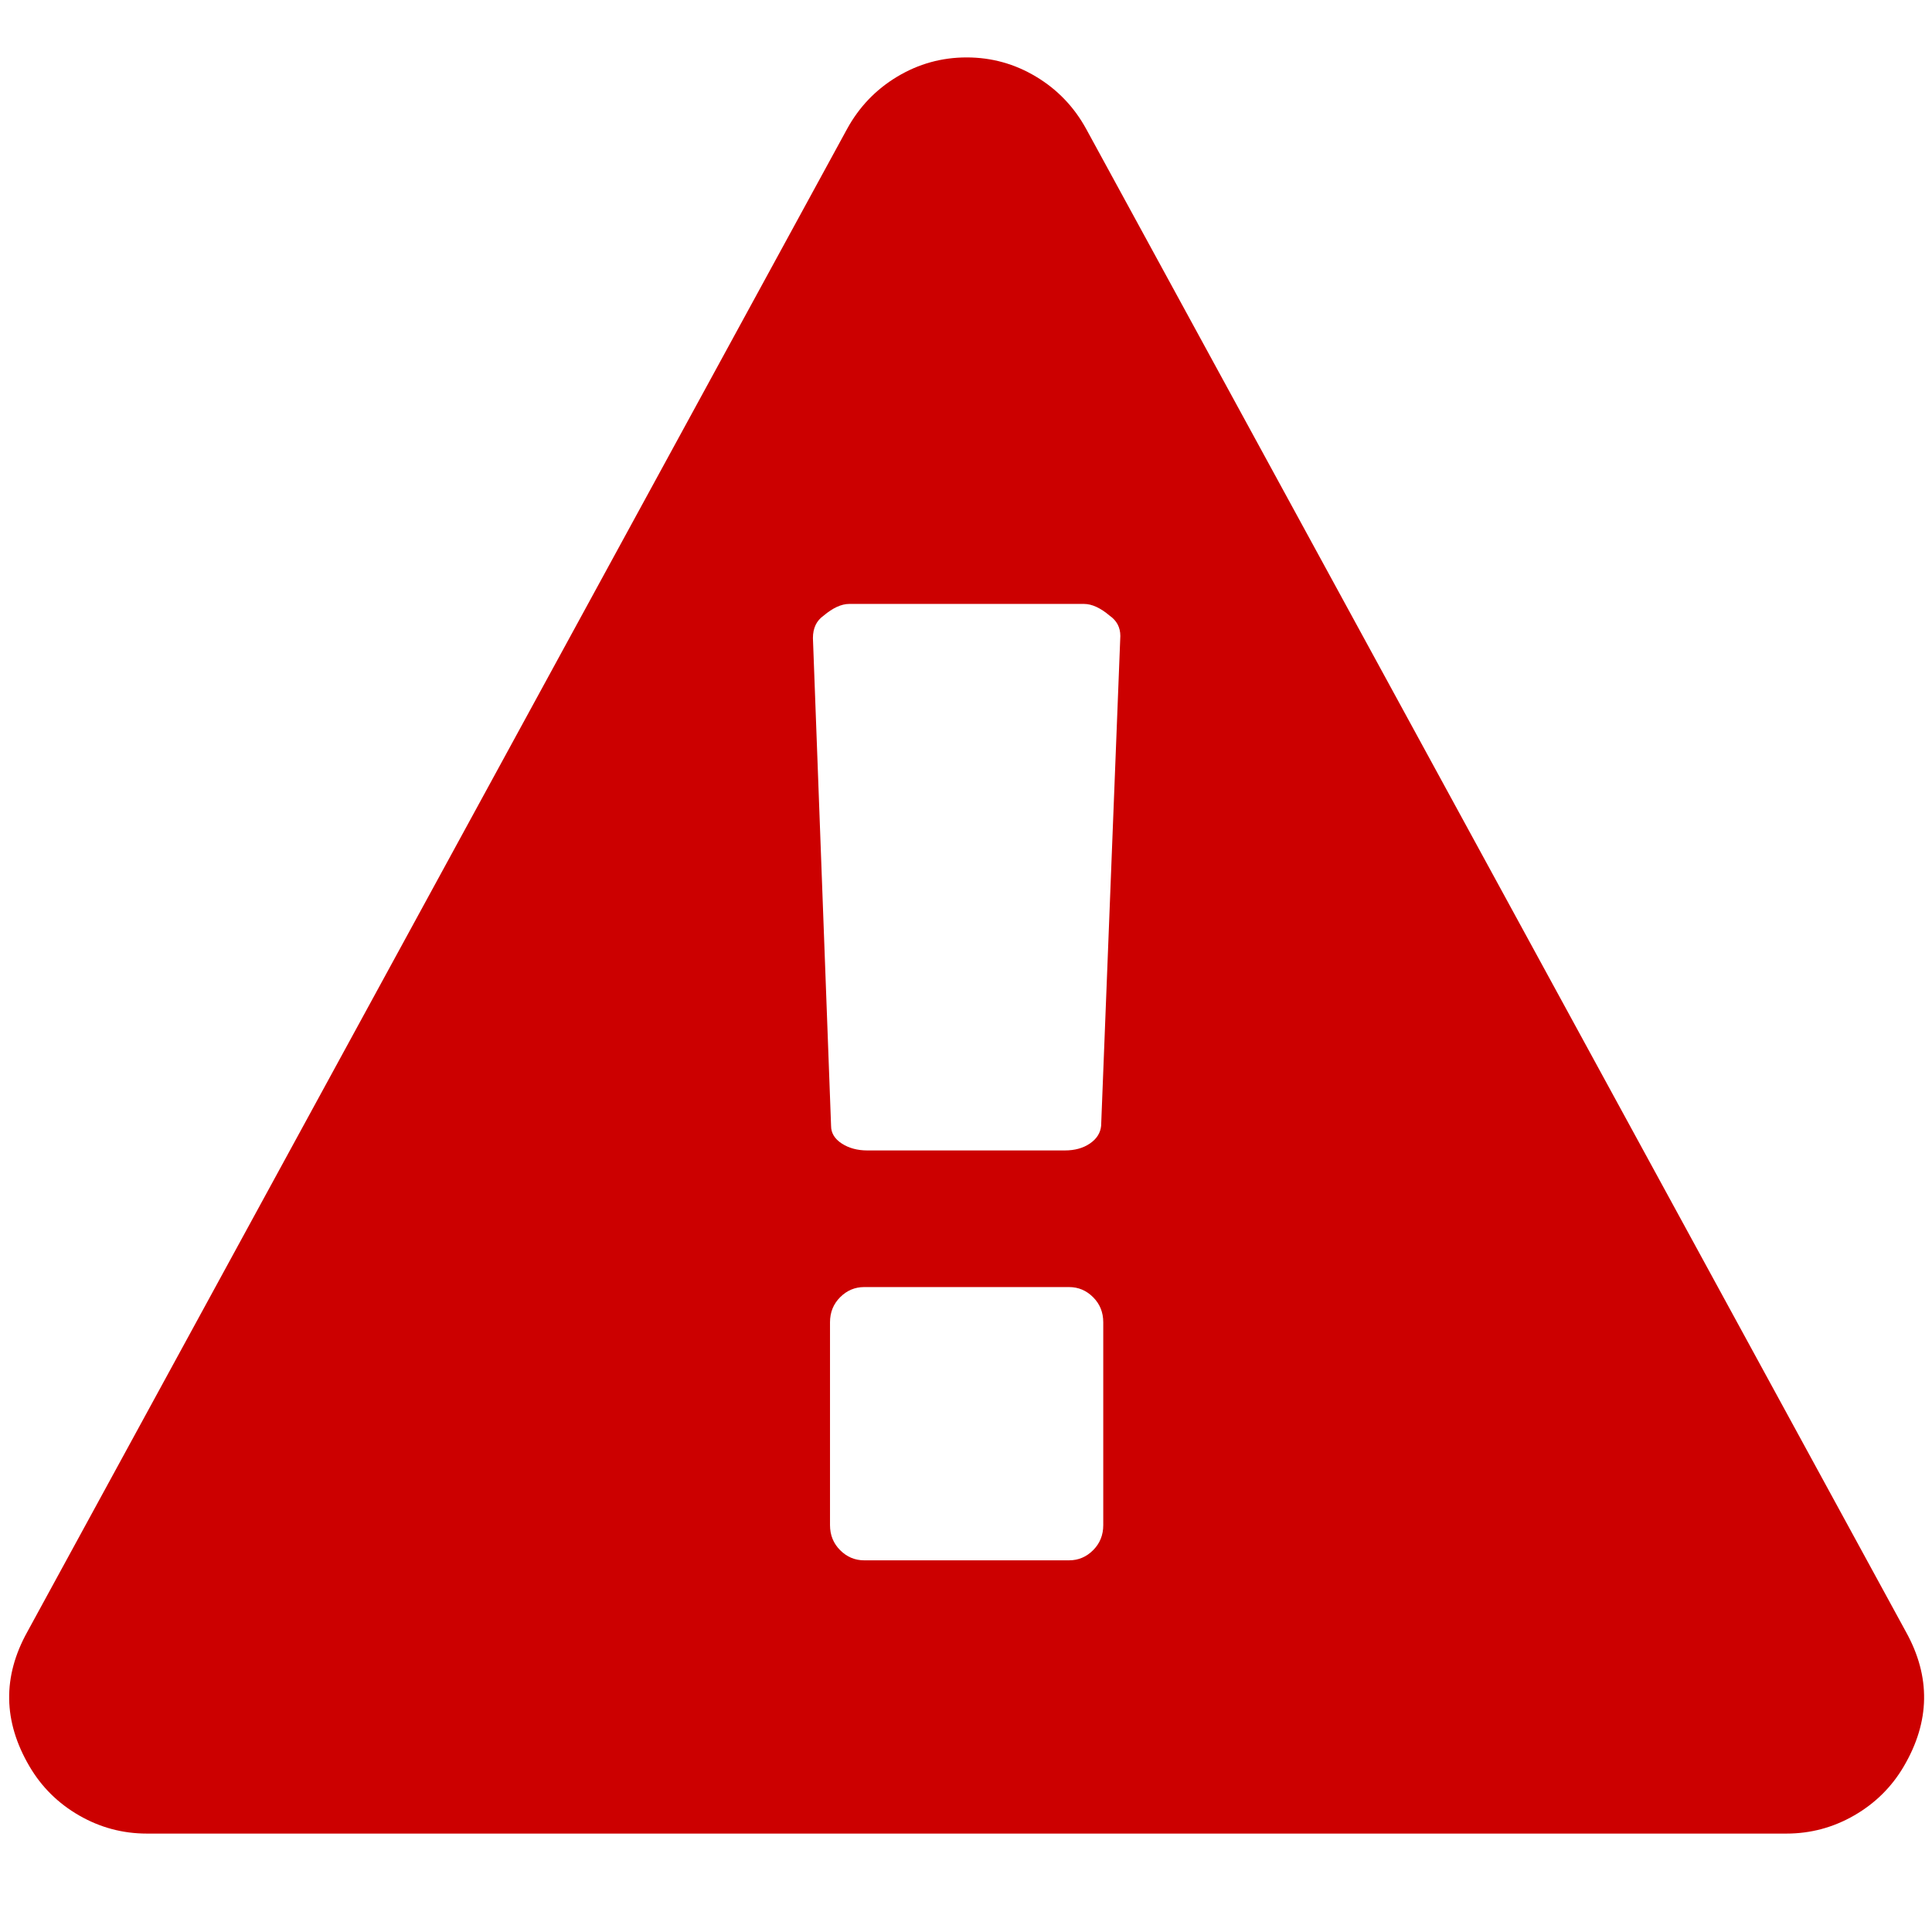
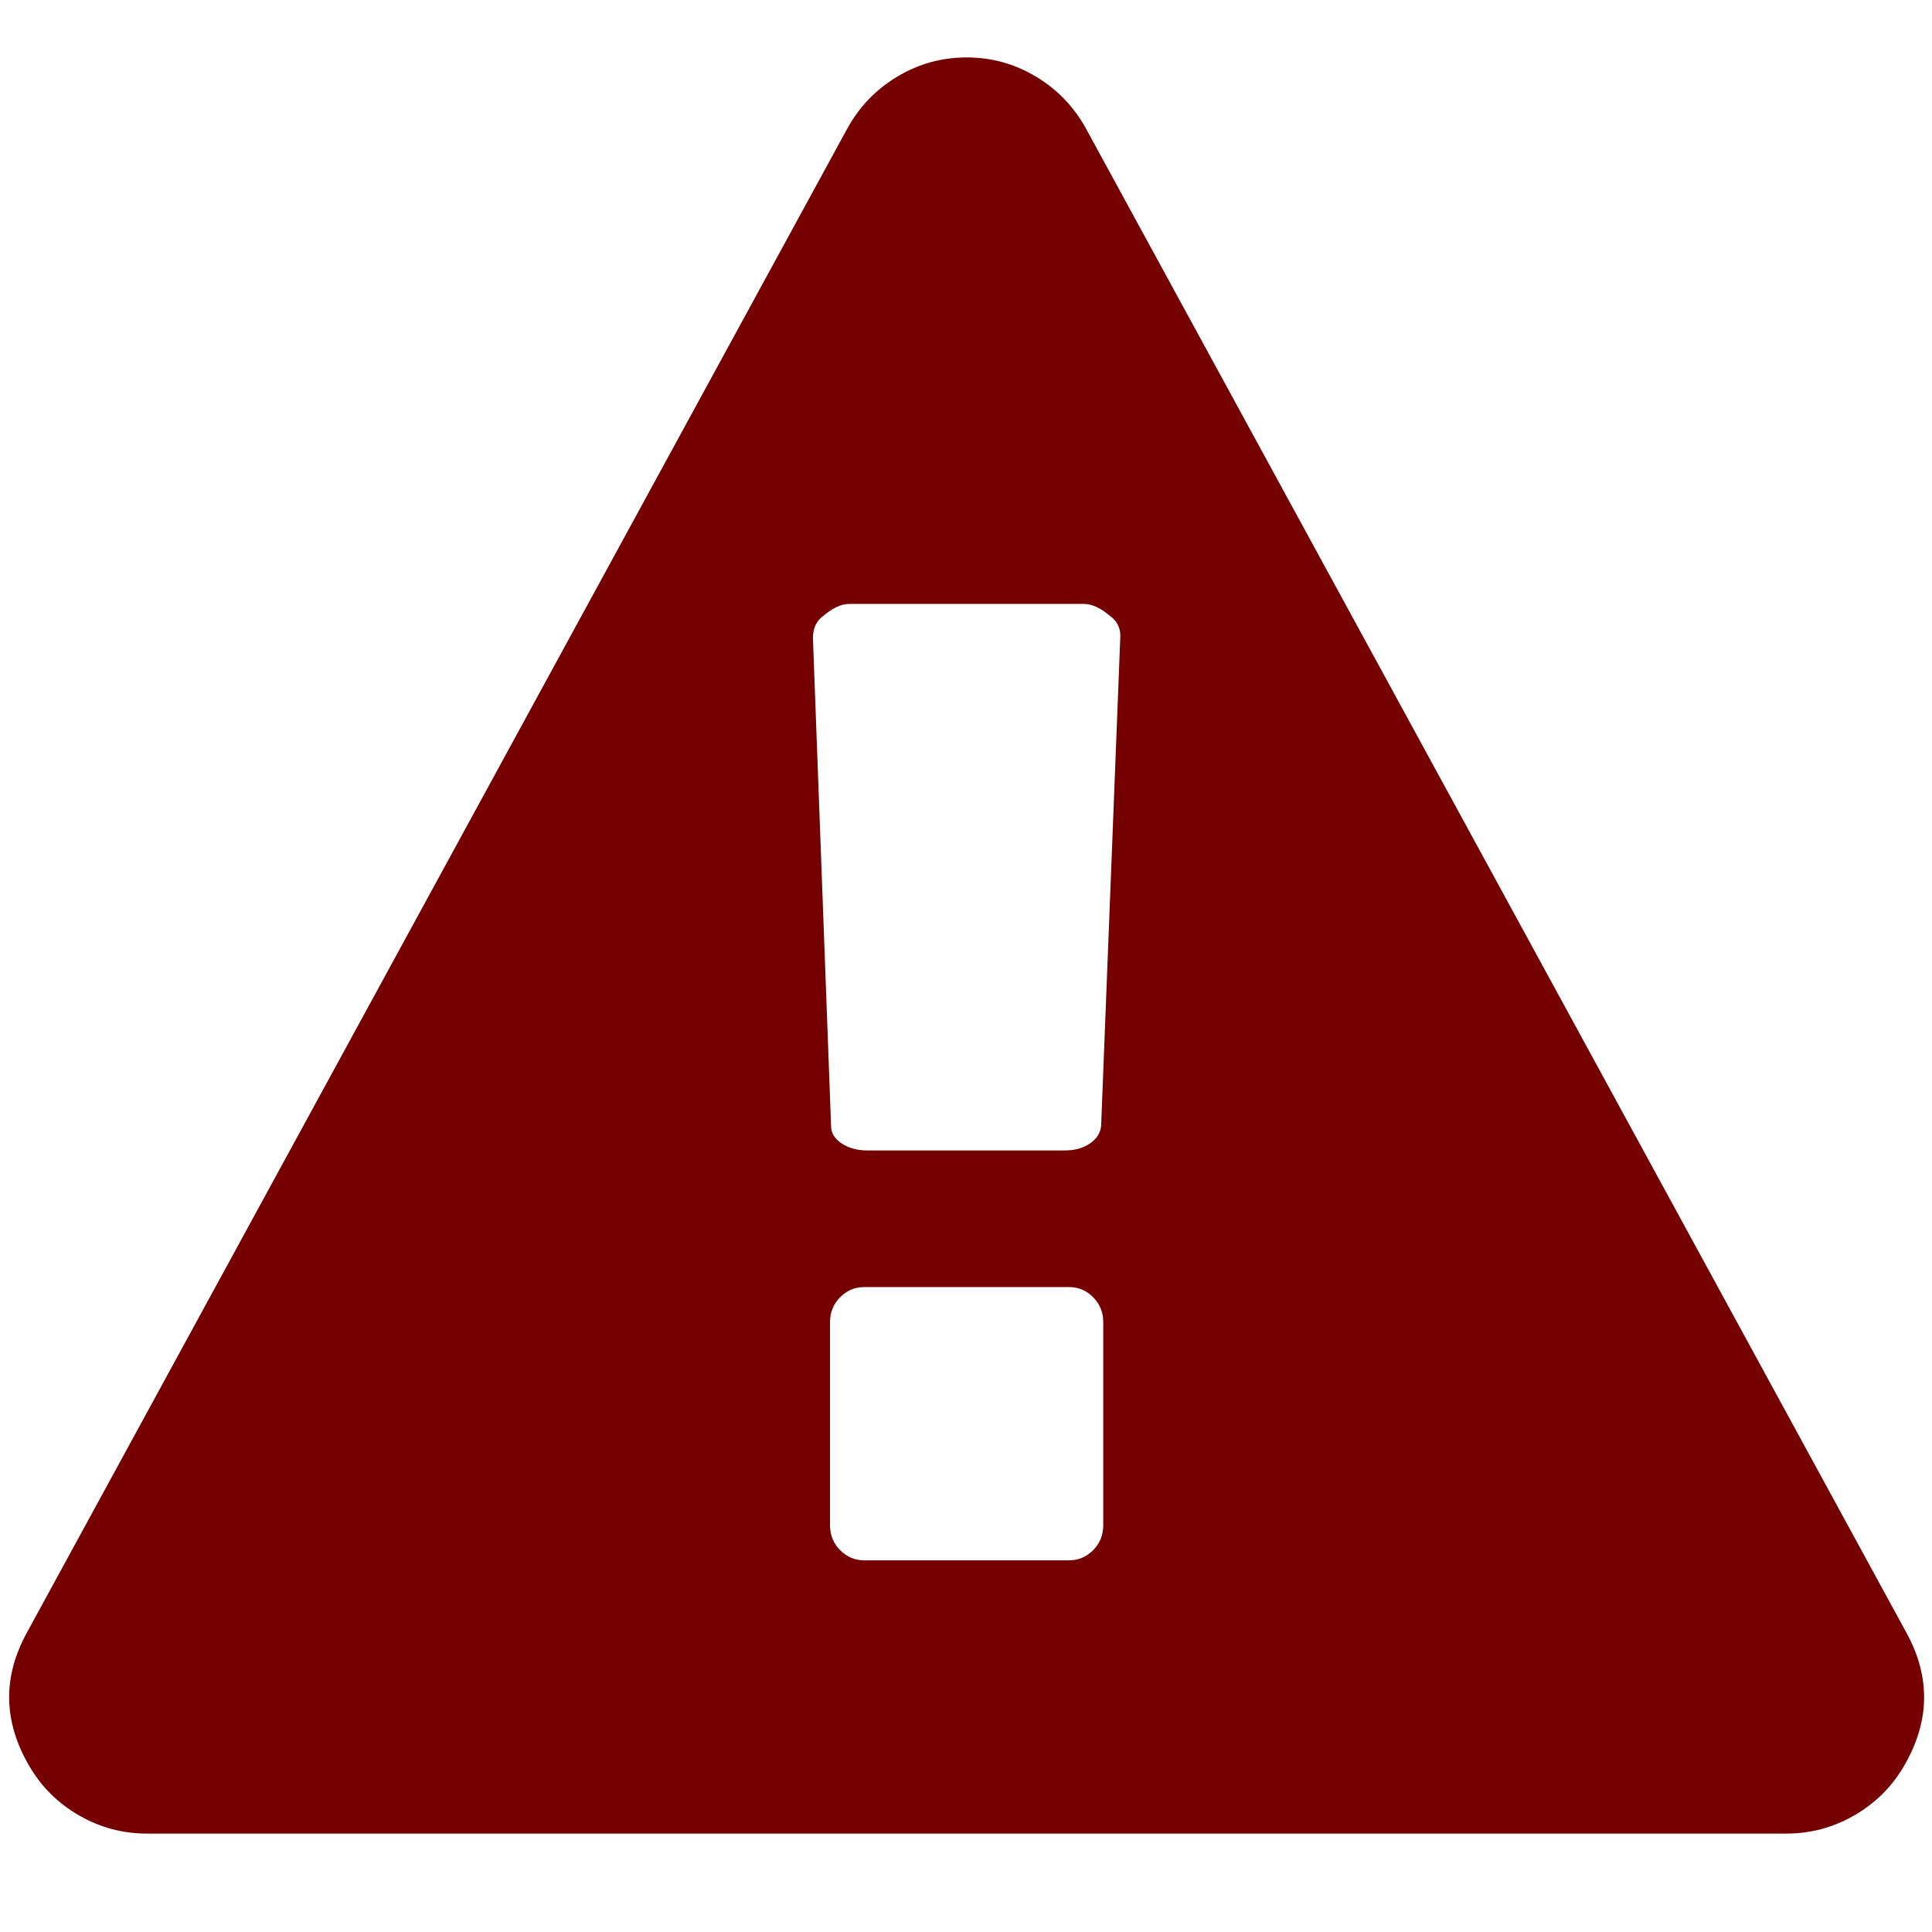
<svg xmlns="http://www.w3.org/2000/svg" version="1.1" width="100%" height="100%" viewBox="-2 -256 1810 1810" id="svg2">
  <defs id="defs10" />
-   <g transform="matrix(1,0,0,-1,7.593225,1333.797)" id="g4" style="fill:#a61c2f;fill-opacity:0.941">
-     <path d="m 1024,161 v 190 q 0,14 -9.5,23.5 Q 1005,384 992,384 H 800 q -13,0 -22.5,-9.5 Q 768,365 768,351 V 161 q 0,-14 9.5,-23.5 Q 787,128 800,128 h 192 q 13,0 22.5,9.5 9.5,9.5 9.5,23.5 z m -2,374 18,459 q 0,12 -10,19 -13,11 -24,11 H 786 q -11,0 -24,-11 -10,-7 -10,-21 l 17,-457 q 0,-10 10,-16.5 10,-6.5 24,-6.5 h 185 q 14,0 23.5,6.5 9.5,6.5 10.5,16.5 z m -14,934 768,-1408 q 35,-63 -2,-126 -17,-29 -46.5,-46 -29.5,-17 -63.5,-17 H 128 q -34,0 -63.5,17 Q 35,-94 18,-65 -19,-2 16,61 l 768,1408 q 17,31 47,49 30,18 65,18 35,0 65,-18 30,-18 47,-49 z" id="path6" style="fill:#cc0000;fill-opacity:1" />
+   <g transform="matrix(1,0,0,-1,7.593225,1333.797)" id="g4" style="fill:#750000;fill-opacity:1">
+     <path d="m 1024,161 v 190 q 0,14 -9.5,23.5 Q 1005,384 992,384 H 800 q -13,0 -22.5,-9.5 Q 768,365 768,351 V 161 q 0,-14 9.5,-23.5 Q 787,128 800,128 h 192 q 13,0 22.5,9.5 9.5,9.5 9.5,23.5 z m -2,374 18,459 q 0,12 -10,19 -13,11 -24,11 H 786 q -11,0 -24,-11 -10,-7 -10,-21 l 17,-457 q 0,-10 10,-16.5 10,-6.5 24,-6.5 h 185 q 14,0 23.5,6.5 9.5,6.5 10.5,16.5 z m -14,934 768,-1408 q 35,-63 -2,-126 -17,-29 -46.5,-46 -29.5,-17 -63.5,-17 H 128 q -34,0 -63.5,17 Q 35,-94 18,-65 -19,-2 16,61 l 768,1408 q 17,31 47,49 30,18 65,18 35,0 65,-18 30,-18 47,-49 z" id="path6" style="fill:#750000;fill-opacity:1" />
  </g>
</svg>
